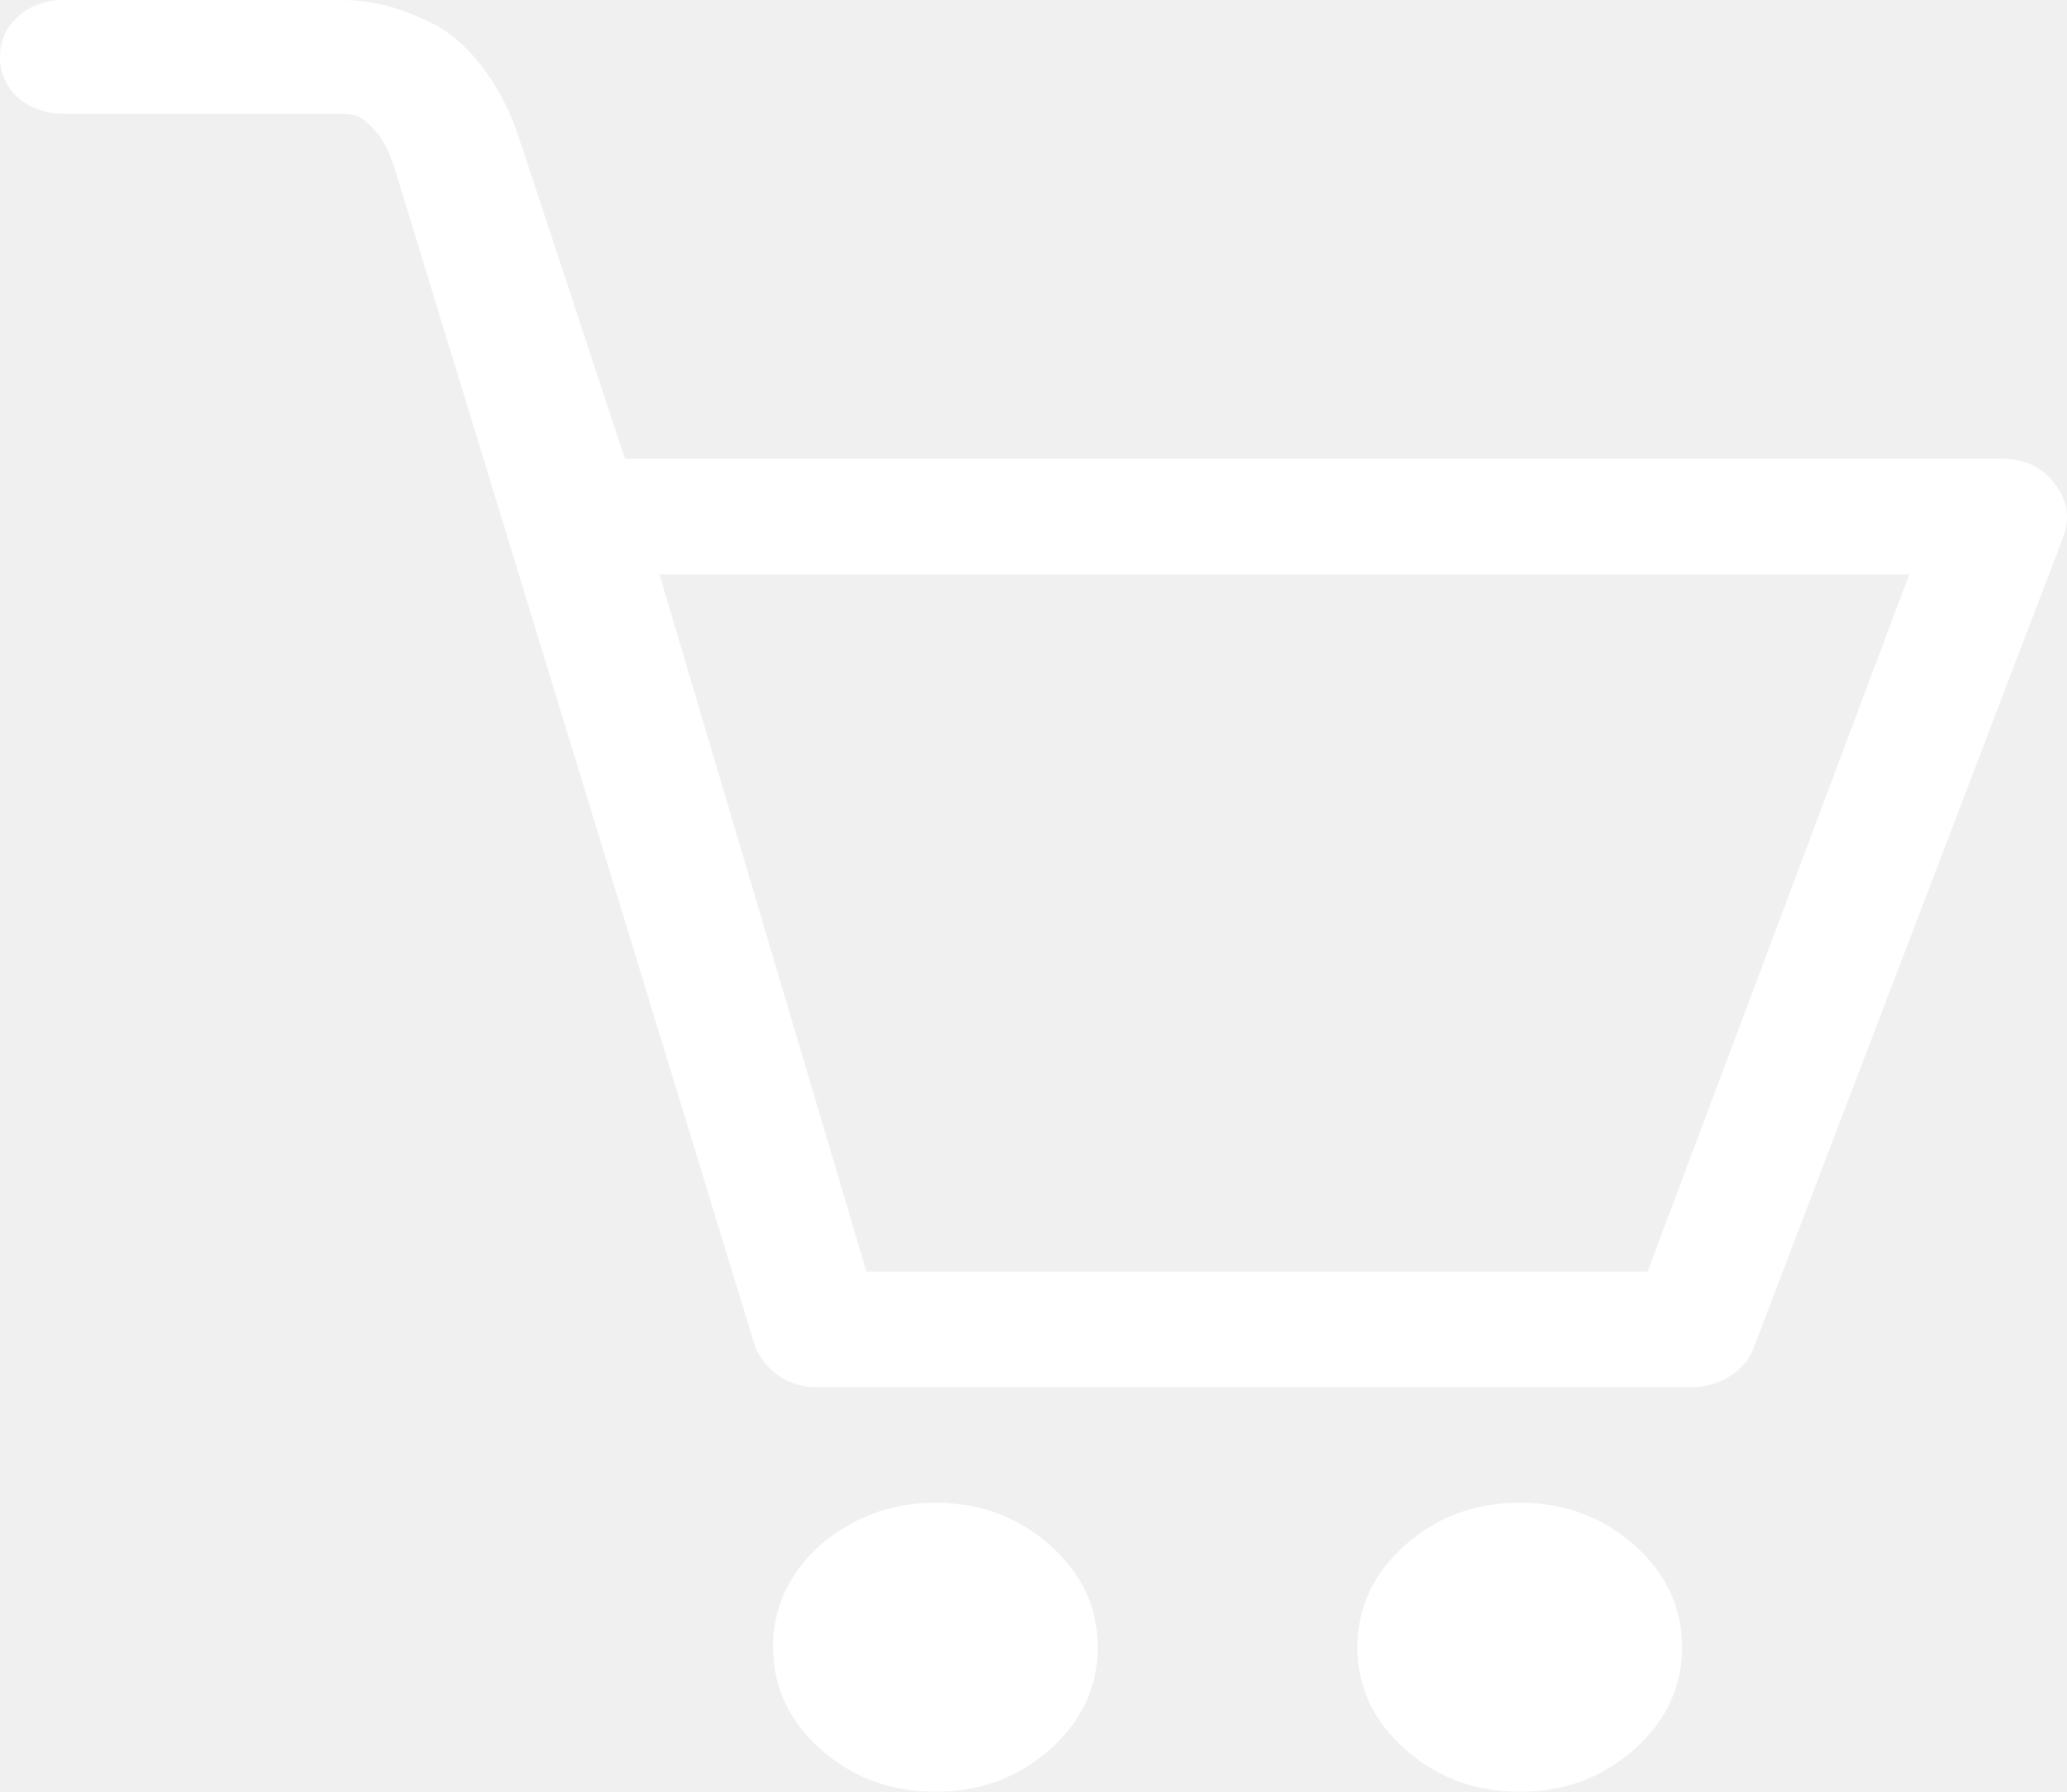
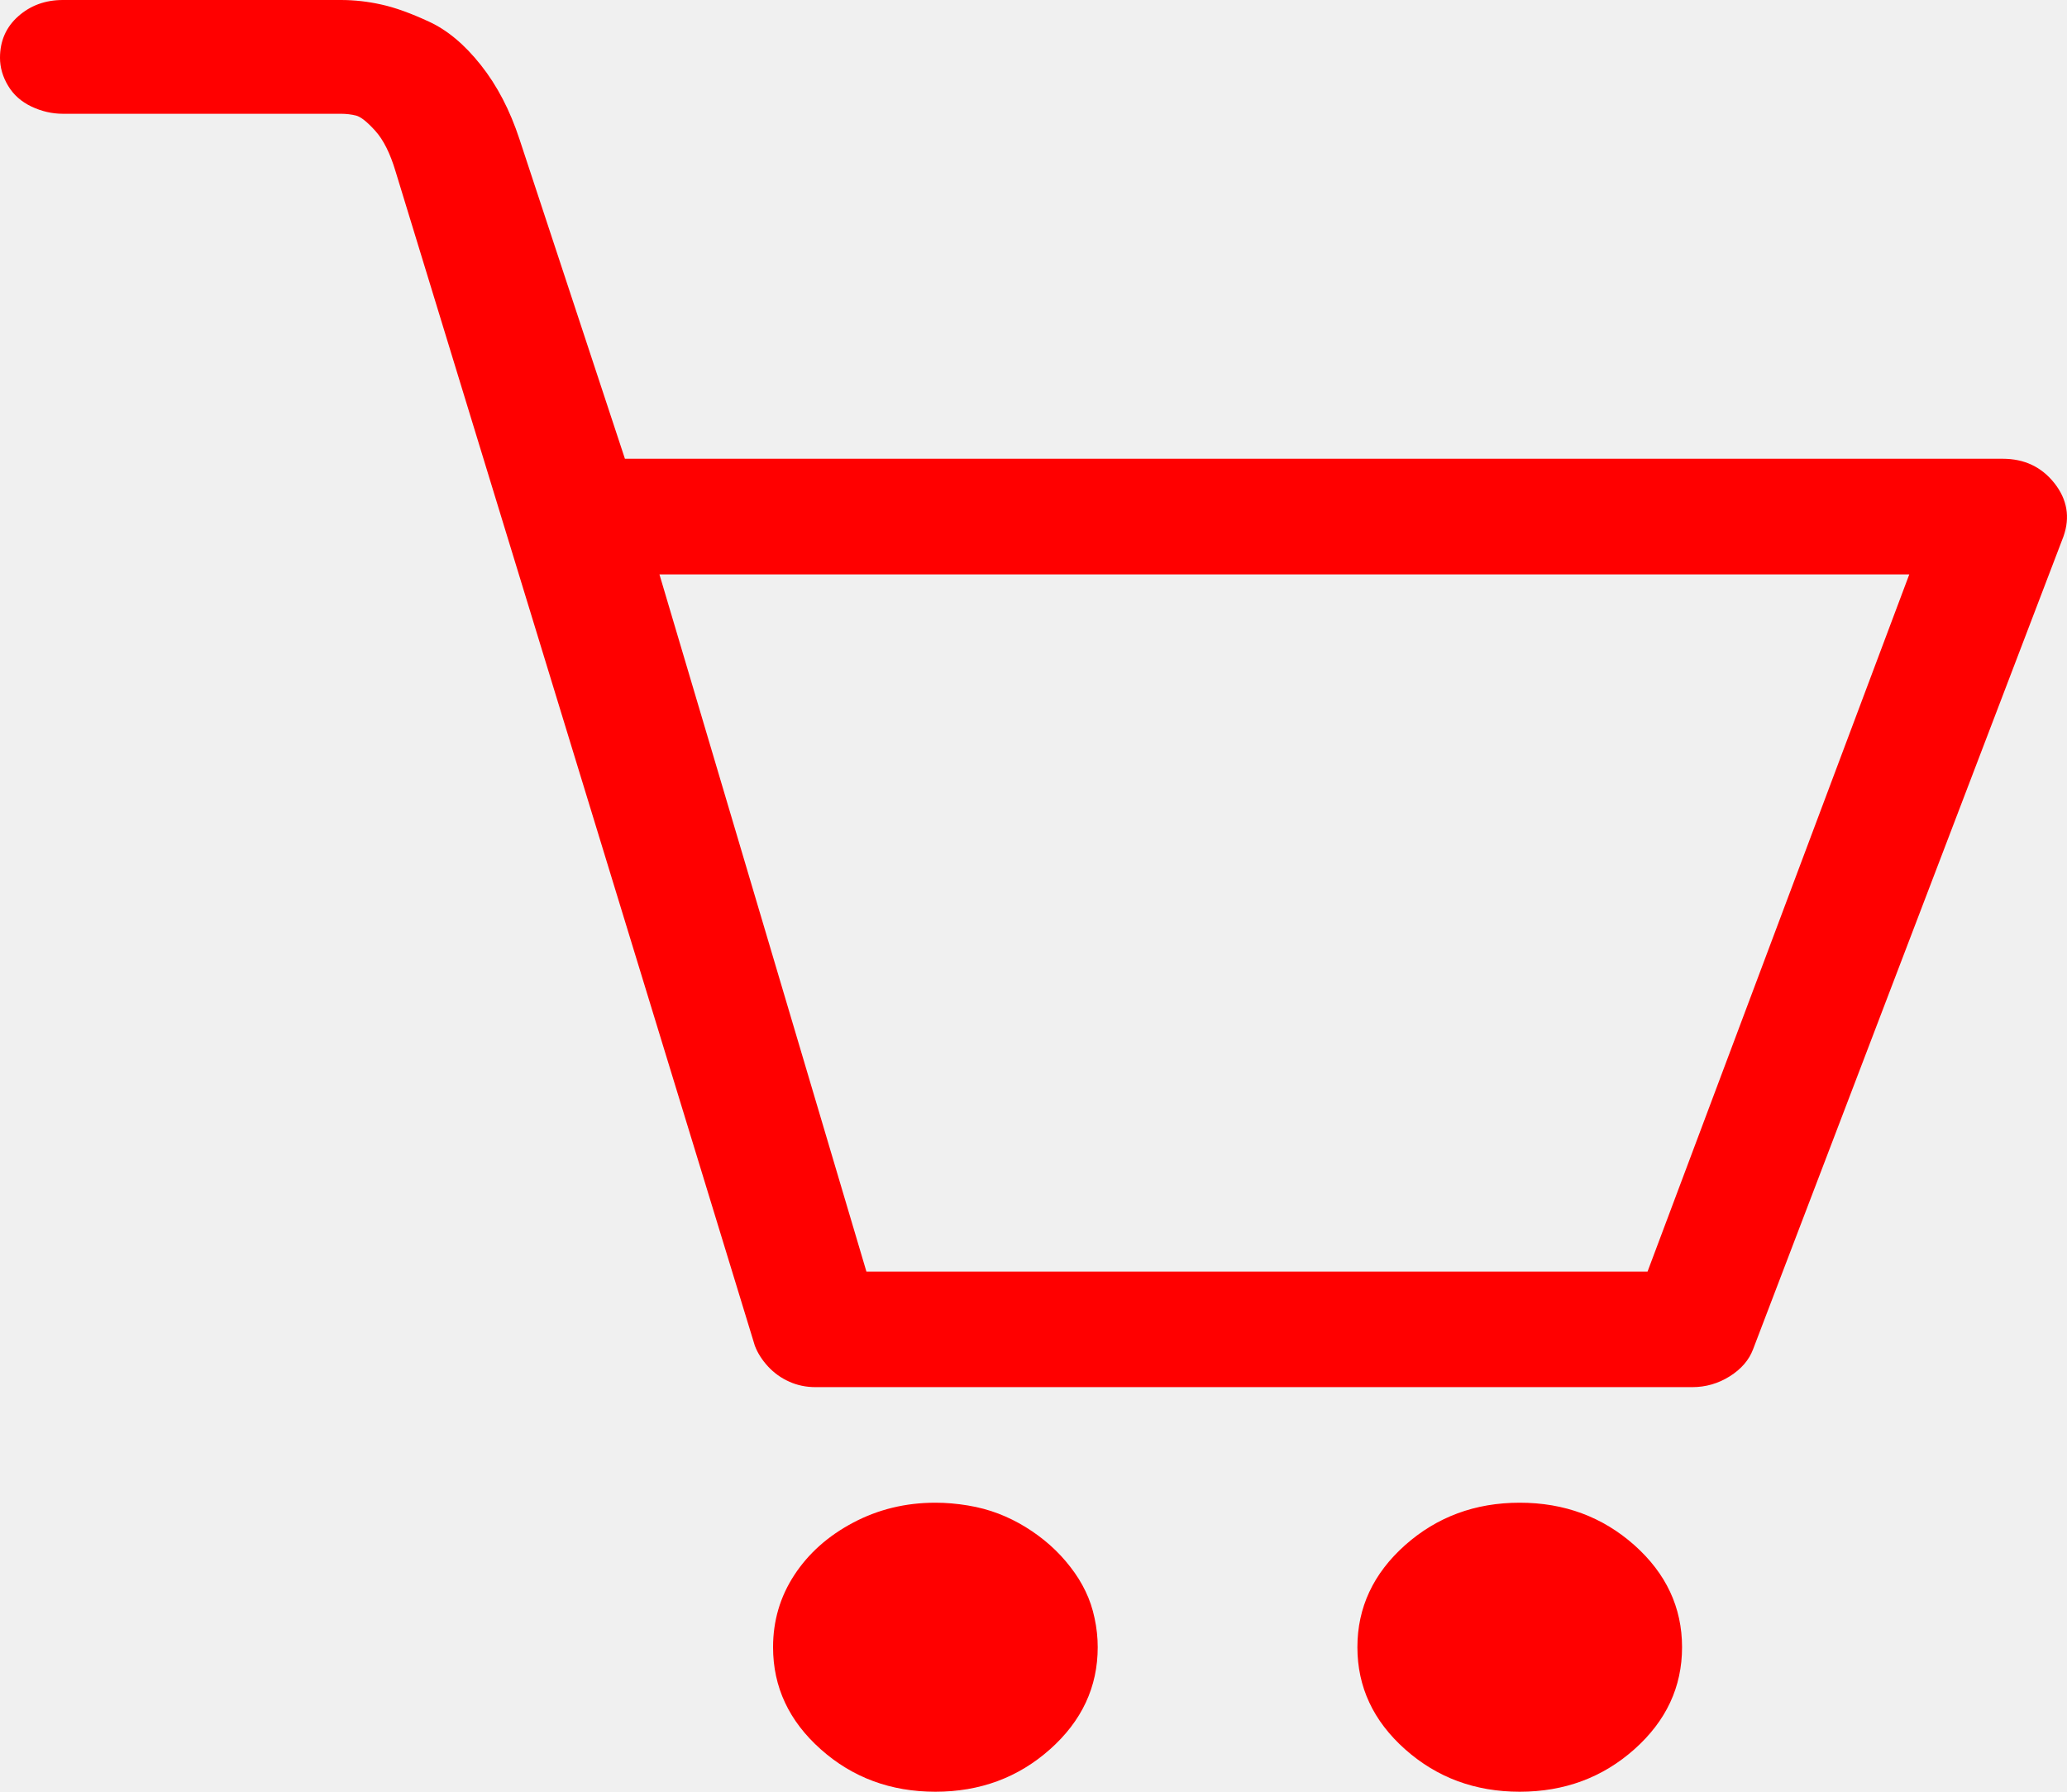
<svg xmlns="http://www.w3.org/2000/svg" width="30" height="26" viewBox="0 0 30 26" fill="none">
-   <path d="M29.817 7.011C29.63 6.775 29.38 6.657 29.066 6.657H9.07L7.539 2.018C7.401 1.599 7.215 1.241 6.979 0.944C6.744 0.647 6.493 0.437 6.228 0.315C5.963 0.192 5.733 0.109 5.536 0.066C5.34 0.022 5.144 0 4.947 0H0.913C0.658 0 0.442 0.079 0.265 0.236C0.088 0.393 0 0.594 0 0.839C0 0.978 0.039 1.114 0.118 1.245C0.196 1.376 0.309 1.476 0.456 1.546C0.604 1.616 0.756 1.651 0.913 1.651H4.947C5.026 1.651 5.1 1.66 5.168 1.677C5.237 1.695 5.33 1.769 5.448 1.9C5.566 2.031 5.664 2.228 5.742 2.49L10.955 19.526C10.994 19.631 11.058 19.732 11.146 19.828C11.235 19.924 11.338 19.998 11.456 20.05C11.573 20.103 11.701 20.129 11.838 20.129H24.56C24.756 20.129 24.938 20.077 25.105 19.972C25.272 19.867 25.385 19.736 25.444 19.579L29.949 7.784C30.047 7.505 30.003 7.247 29.817 7.011ZM23.912 18.452H12.575L9.571 8.335H27.711L23.912 18.452ZM22.057 21.806C21.409 21.806 20.855 22.012 20.393 22.422C19.932 22.833 19.701 23.327 19.701 23.903C19.701 24.48 19.932 24.974 20.393 25.384C20.855 25.795 21.409 26 22.057 26C22.705 26 23.259 25.795 23.721 25.384C24.182 24.974 24.413 24.48 24.413 23.903C24.413 23.327 24.182 22.833 23.721 22.422C23.259 22.012 22.705 21.806 22.057 21.806ZM13.576 21.806C13.144 21.806 12.746 21.903 12.383 22.095C12.02 22.287 11.735 22.54 11.529 22.855C11.323 23.169 11.22 23.519 11.22 23.903C11.22 24.48 11.451 24.974 11.912 25.384C12.373 25.795 12.928 26 13.576 26C14.224 26 14.778 25.795 15.24 25.384C15.701 24.974 15.932 24.48 15.932 23.903C15.932 23.763 15.917 23.624 15.887 23.484C15.858 23.344 15.814 23.213 15.755 23.091C15.696 22.968 15.623 22.851 15.534 22.737C15.446 22.623 15.348 22.518 15.24 22.422C15.132 22.326 15.014 22.239 14.886 22.16C14.759 22.082 14.626 22.016 14.489 21.964C14.351 21.911 14.204 21.872 14.047 21.846C13.89 21.82 13.733 21.806 13.576 21.806Z" fill="white" />
+   <path d="M29.817 7.011C29.63 6.775 29.38 6.657 29.066 6.657H9.07L7.539 2.018C7.401 1.599 7.215 1.241 6.979 0.944C6.744 0.647 6.493 0.437 6.228 0.315C5.963 0.192 5.733 0.109 5.536 0.066C5.34 0.022 5.144 0 4.947 0H0.913C0.658 0 0.442 0.079 0.265 0.236C0.088 0.393 0 0.594 0 0.839C0 0.978 0.039 1.114 0.118 1.245C0.196 1.376 0.309 1.476 0.456 1.546C0.604 1.616 0.756 1.651 0.913 1.651H4.947C5.026 1.651 5.1 1.66 5.168 1.677C5.237 1.695 5.33 1.769 5.448 1.9C5.566 2.031 5.664 2.228 5.742 2.49L10.955 19.526C10.994 19.631 11.058 19.732 11.146 19.828C11.235 19.924 11.338 19.998 11.456 20.05C11.573 20.103 11.701 20.129 11.838 20.129H24.56C24.756 20.129 24.938 20.077 25.105 19.972C25.272 19.867 25.385 19.736 25.444 19.579L29.949 7.784C30.047 7.505 30.003 7.247 29.817 7.011ZM23.912 18.452H12.575L9.571 8.335H27.711L23.912 18.452ZM22.057 21.806C21.409 21.806 20.855 22.012 20.393 22.422C19.932 22.833 19.701 23.327 19.701 23.903C19.701 24.48 19.932 24.974 20.393 25.384C20.855 25.795 21.409 26 22.057 26C22.705 26 23.259 25.795 23.721 25.384C24.182 24.974 24.413 24.48 24.413 23.903C24.413 23.327 24.182 22.833 23.721 22.422C23.259 22.012 22.705 21.806 22.057 21.806ZM13.576 21.806C13.144 21.806 12.746 21.903 12.383 22.095C12.02 22.287 11.735 22.54 11.529 22.855C11.323 23.169 11.22 23.519 11.22 23.903C11.22 24.48 11.451 24.974 11.912 25.384C12.373 25.795 12.928 26 13.576 26C14.224 26 14.778 25.795 15.24 25.384C15.701 24.974 15.932 24.48 15.932 23.903C15.932 23.763 15.917 23.624 15.887 23.484C15.858 23.344 15.814 23.213 15.755 23.091C15.696 22.968 15.623 22.851 15.534 22.737C15.446 22.623 15.348 22.518 15.24 22.422C15.132 22.326 15.014 22.239 14.886 22.16C14.759 22.082 14.626 22.016 14.489 21.964C14.351 21.911 14.204 21.872 14.047 21.846C13.89 21.82 13.733 21.806 13.576 21.806Z" fill="red" />
</svg>
